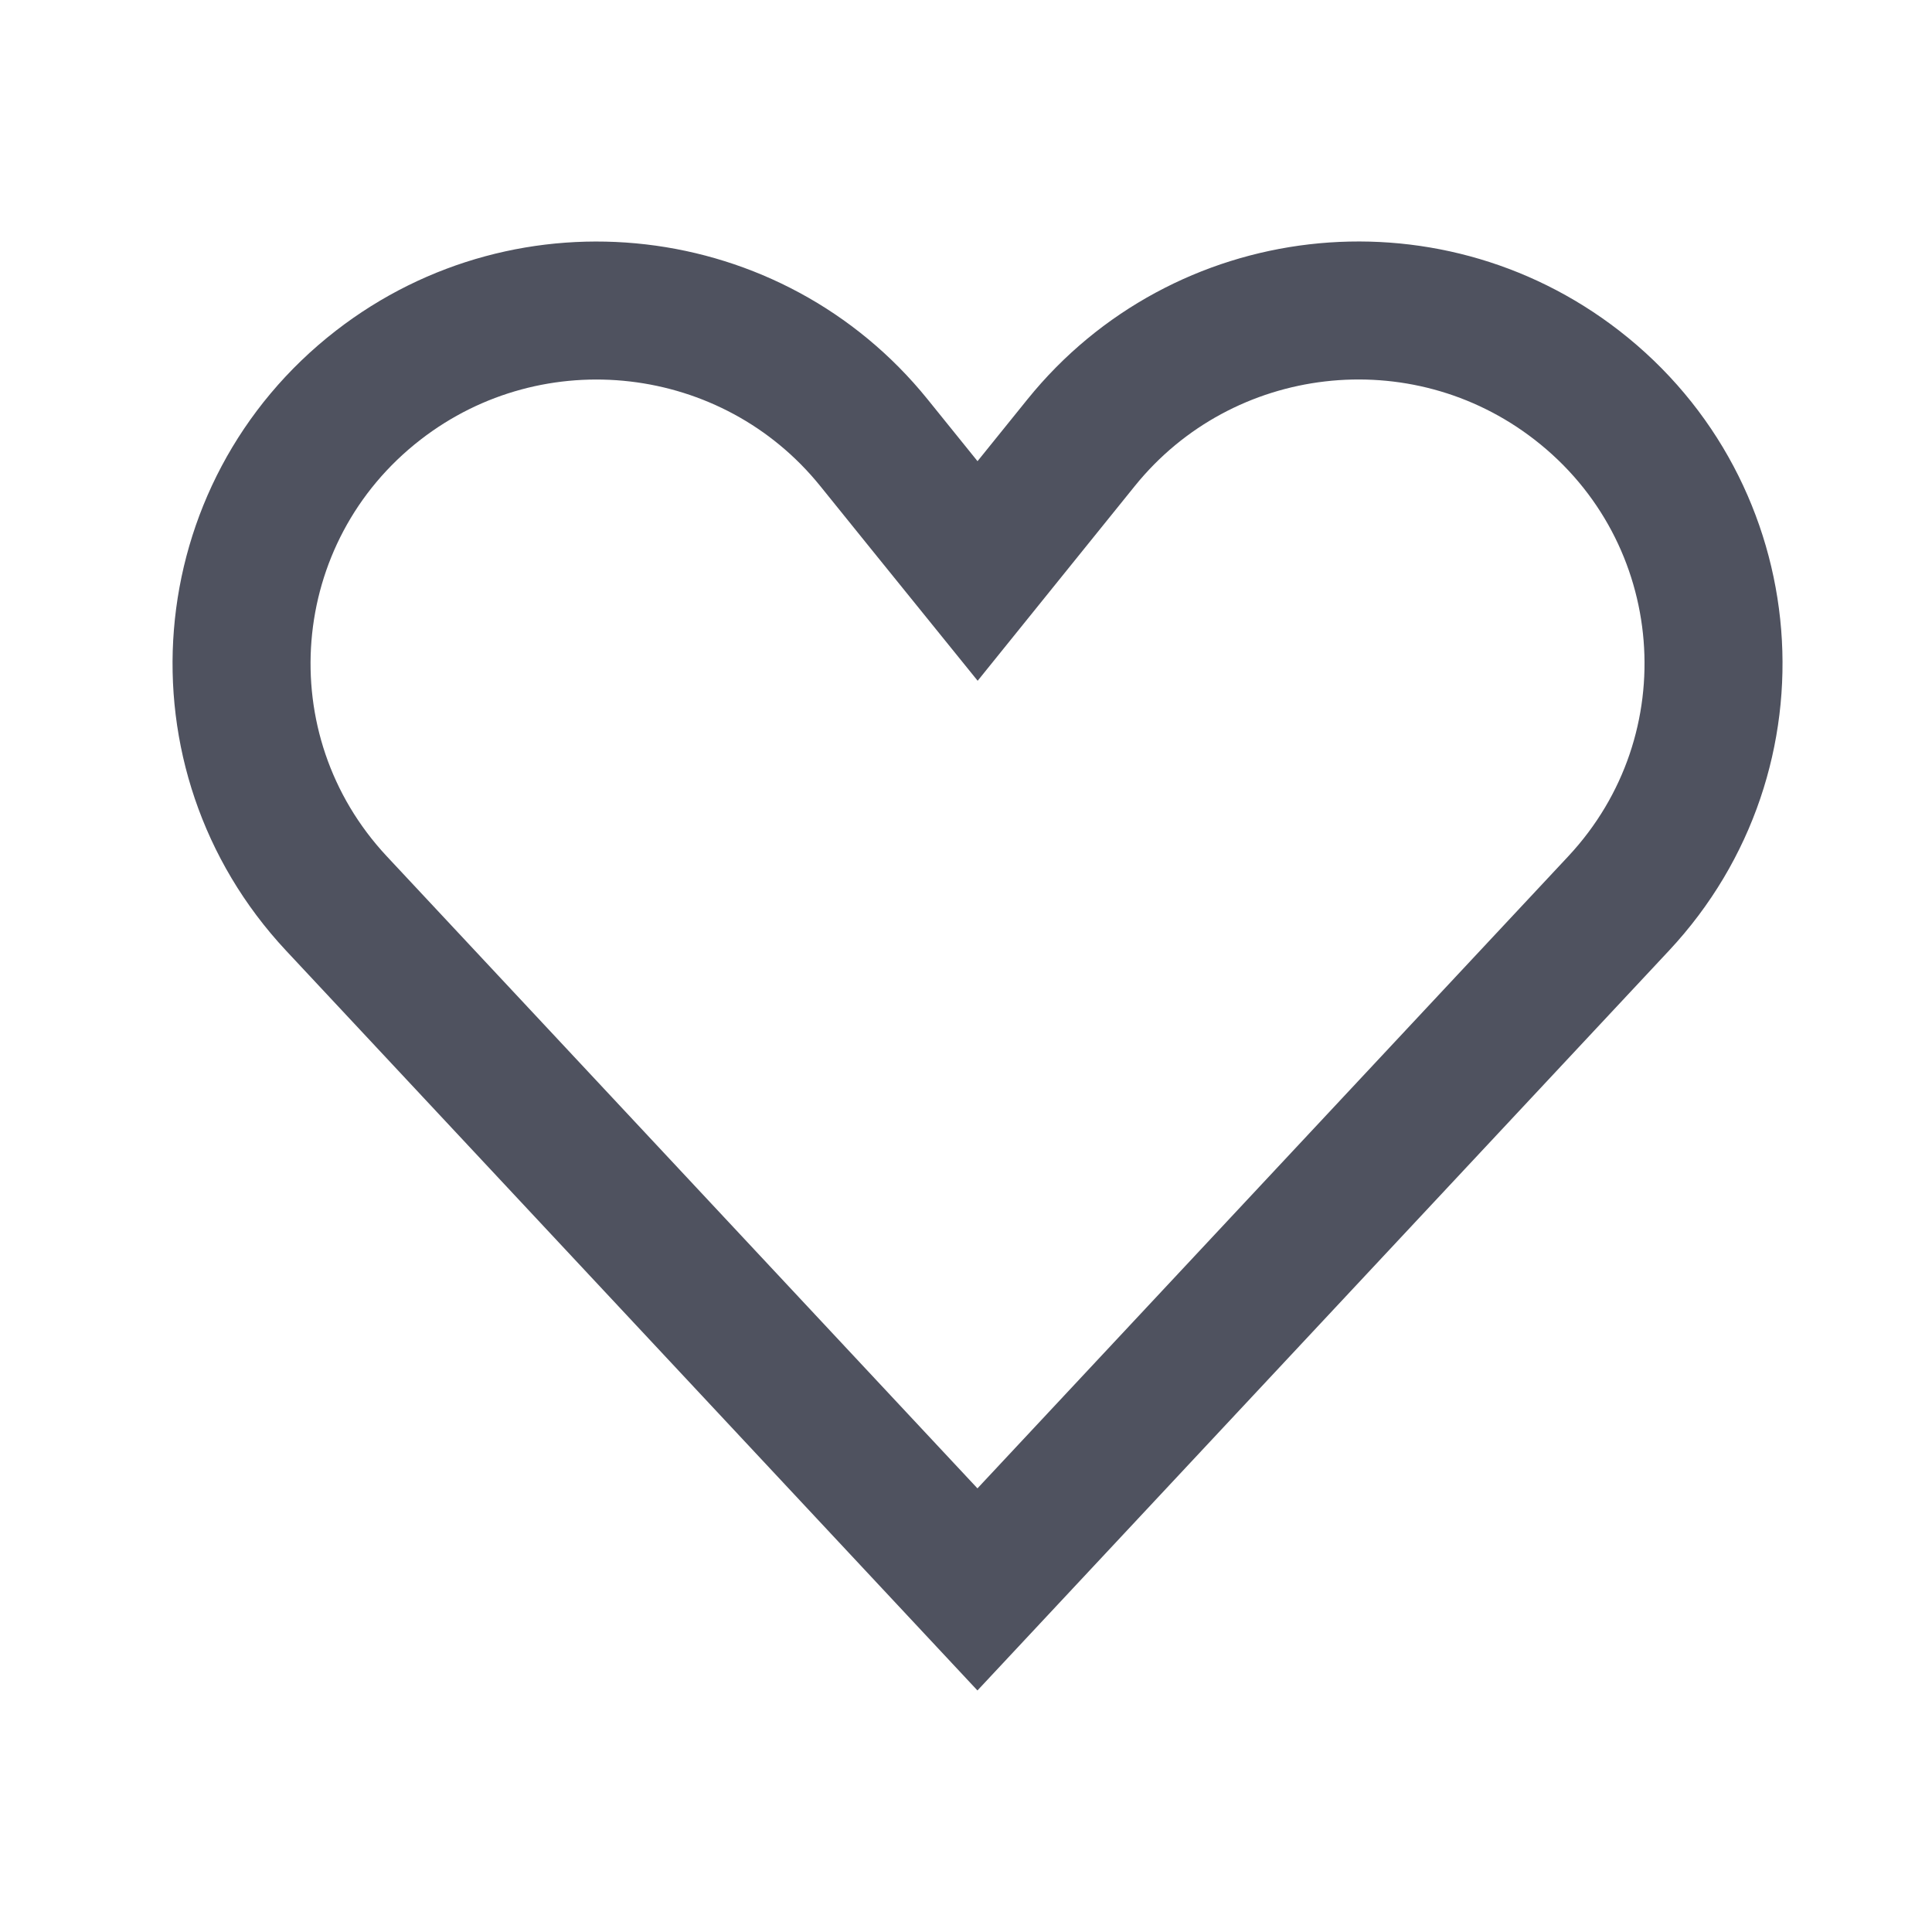
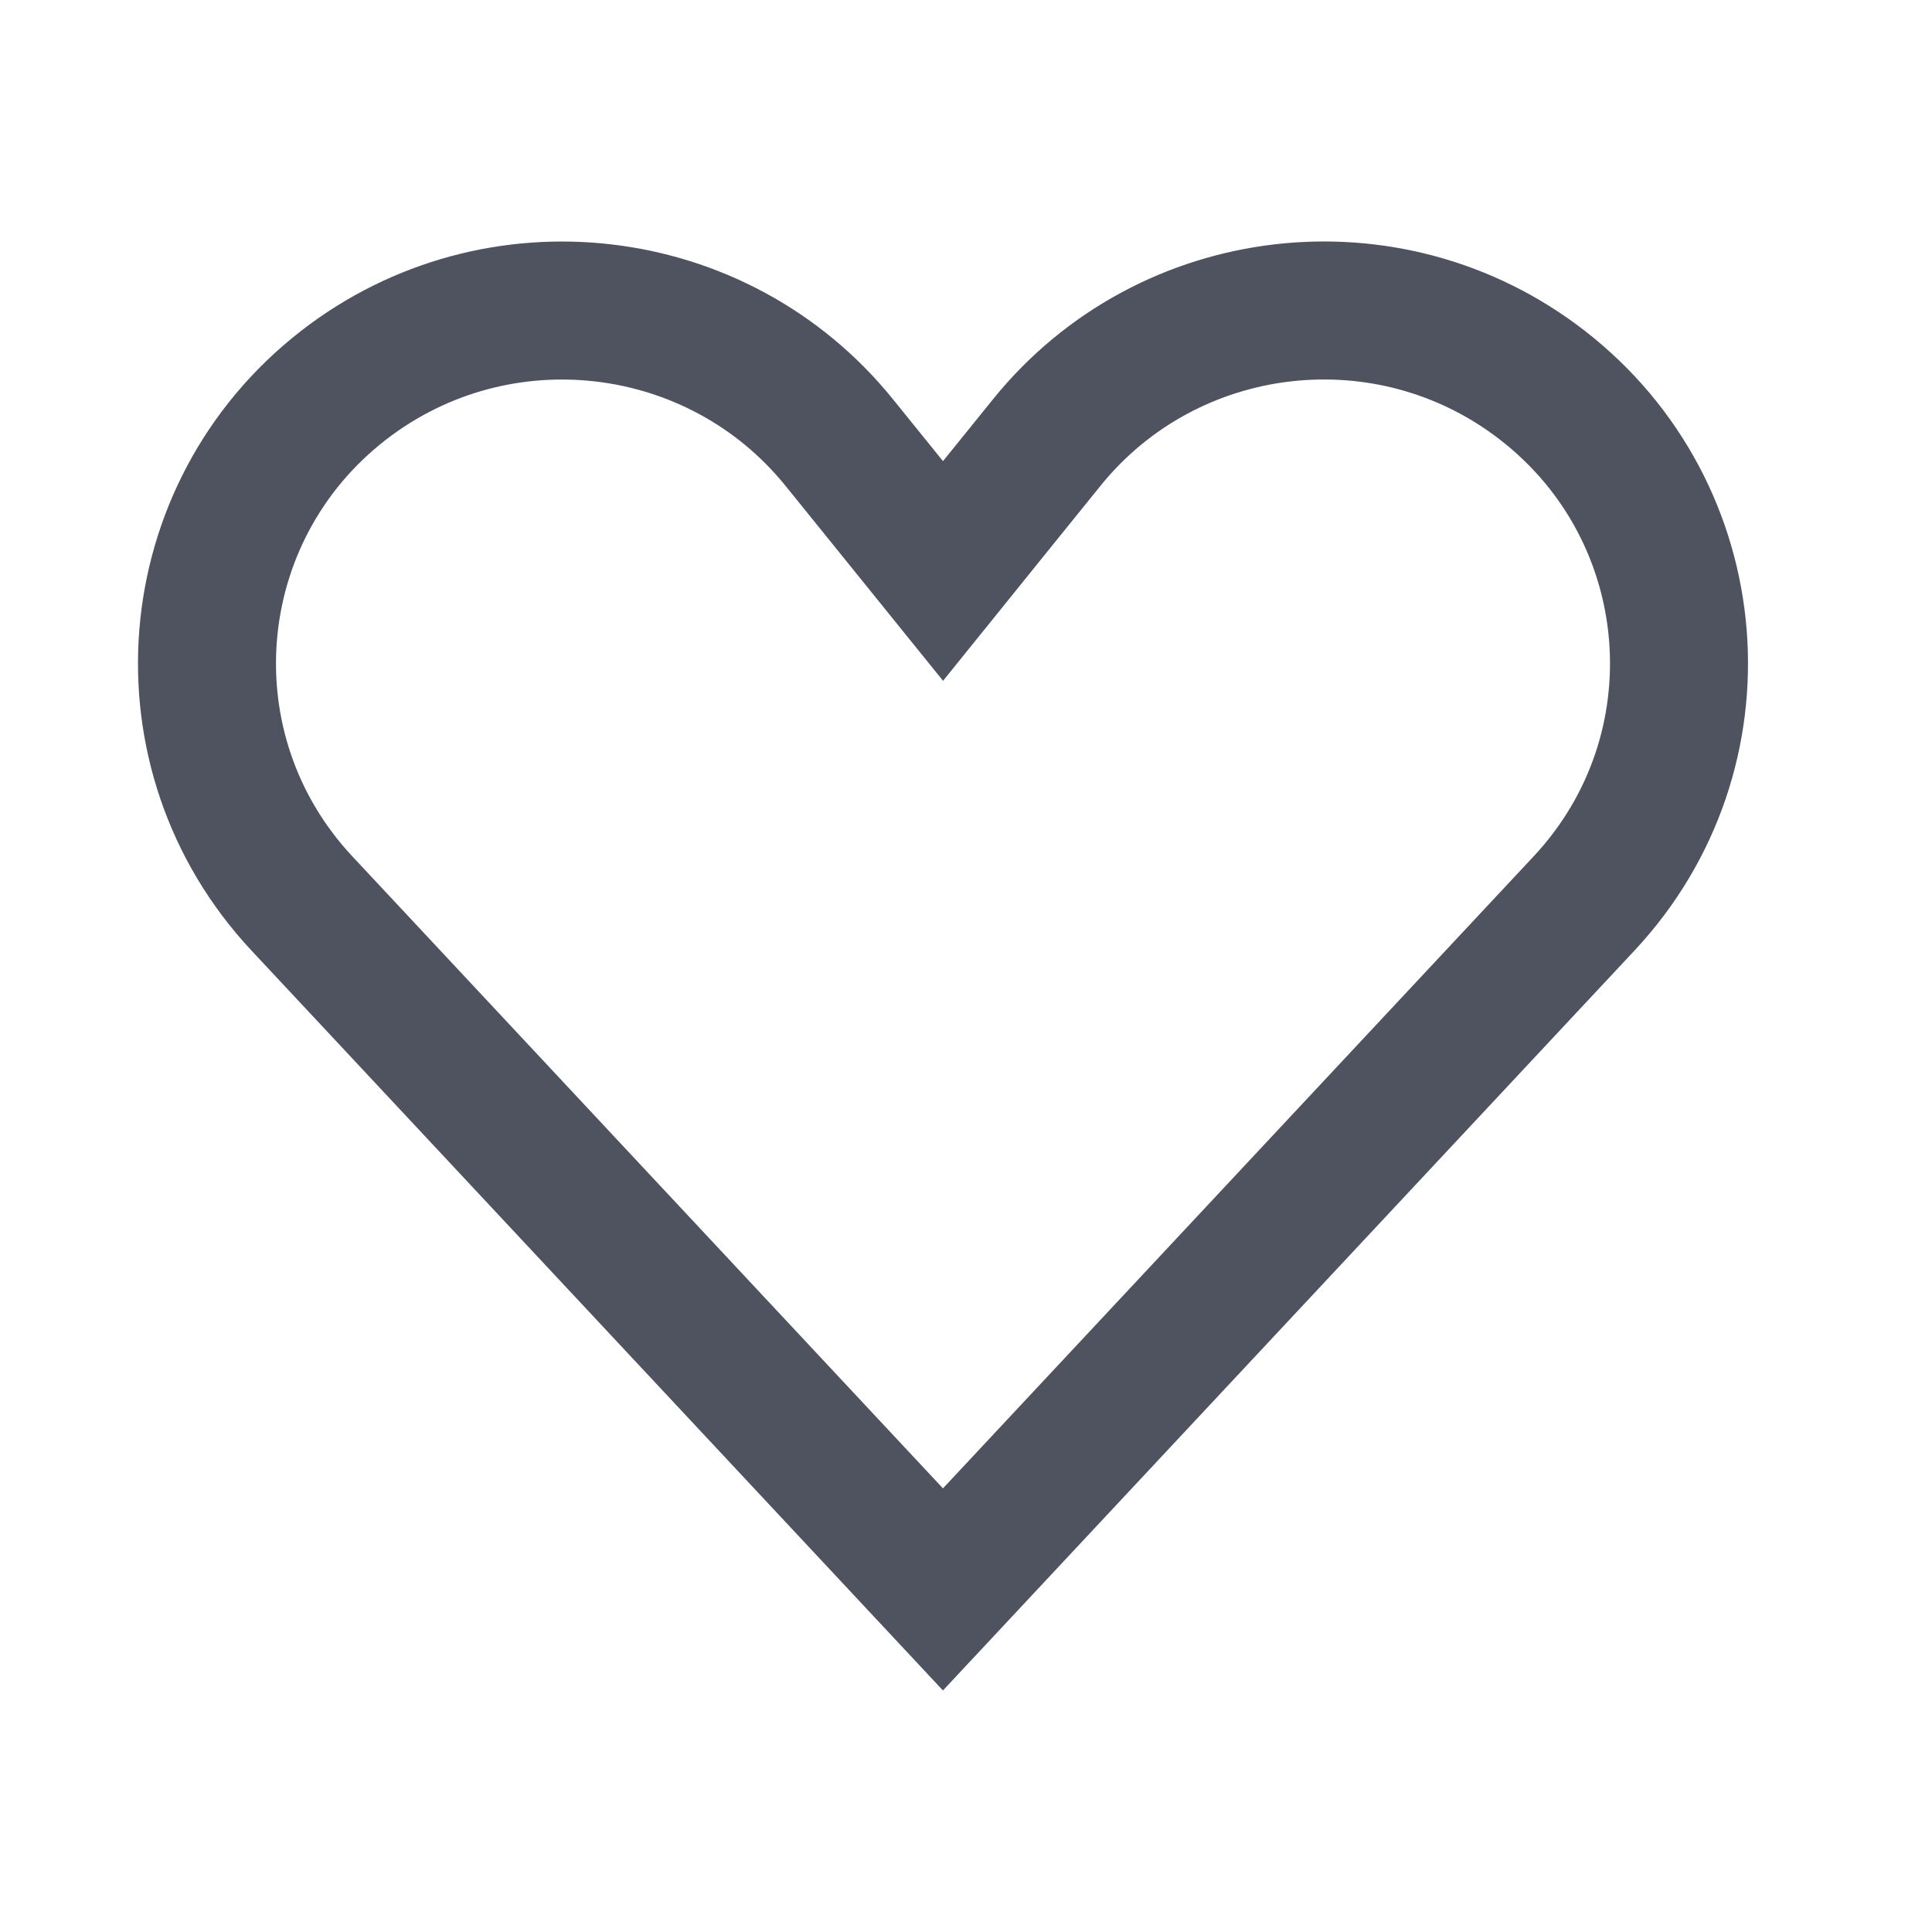
<svg xmlns="http://www.w3.org/2000/svg" width="28" height="28" viewBox="0 0 28 28" fill="none">
-   <path d="M15.669 6.415C17.431 4.233 20.632 3.86 22.853 5.582C25.232 7.426 25.51 10.897 23.459 13.093L14.166 23.035L4.875 13.093C2.824 10.897 3.103 7.426 5.482 5.582C7.703 3.861 10.903 4.234 12.665 6.415L13.389 7.312L14.168 8.275L14.945 7.312L15.669 6.415Z" stroke="#4F525F" stroke-width="2" stroke-linecap="square" />
+   <path d="M15.169 6.415C16.93 4.233 20.131 3.86 22.352 5.582C24.732 7.426 25.01 10.897 22.958 13.093L13.666 23.035L4.375 13.093C2.323 10.897 2.602 7.426 4.981 5.582C7.203 3.861 10.403 4.234 12.164 6.415L12.889 7.312L13.667 8.275L14.444 7.312L15.169 6.415Z" stroke="#4F525F" stroke-width="2" stroke-linecap="square" />
</svg>
